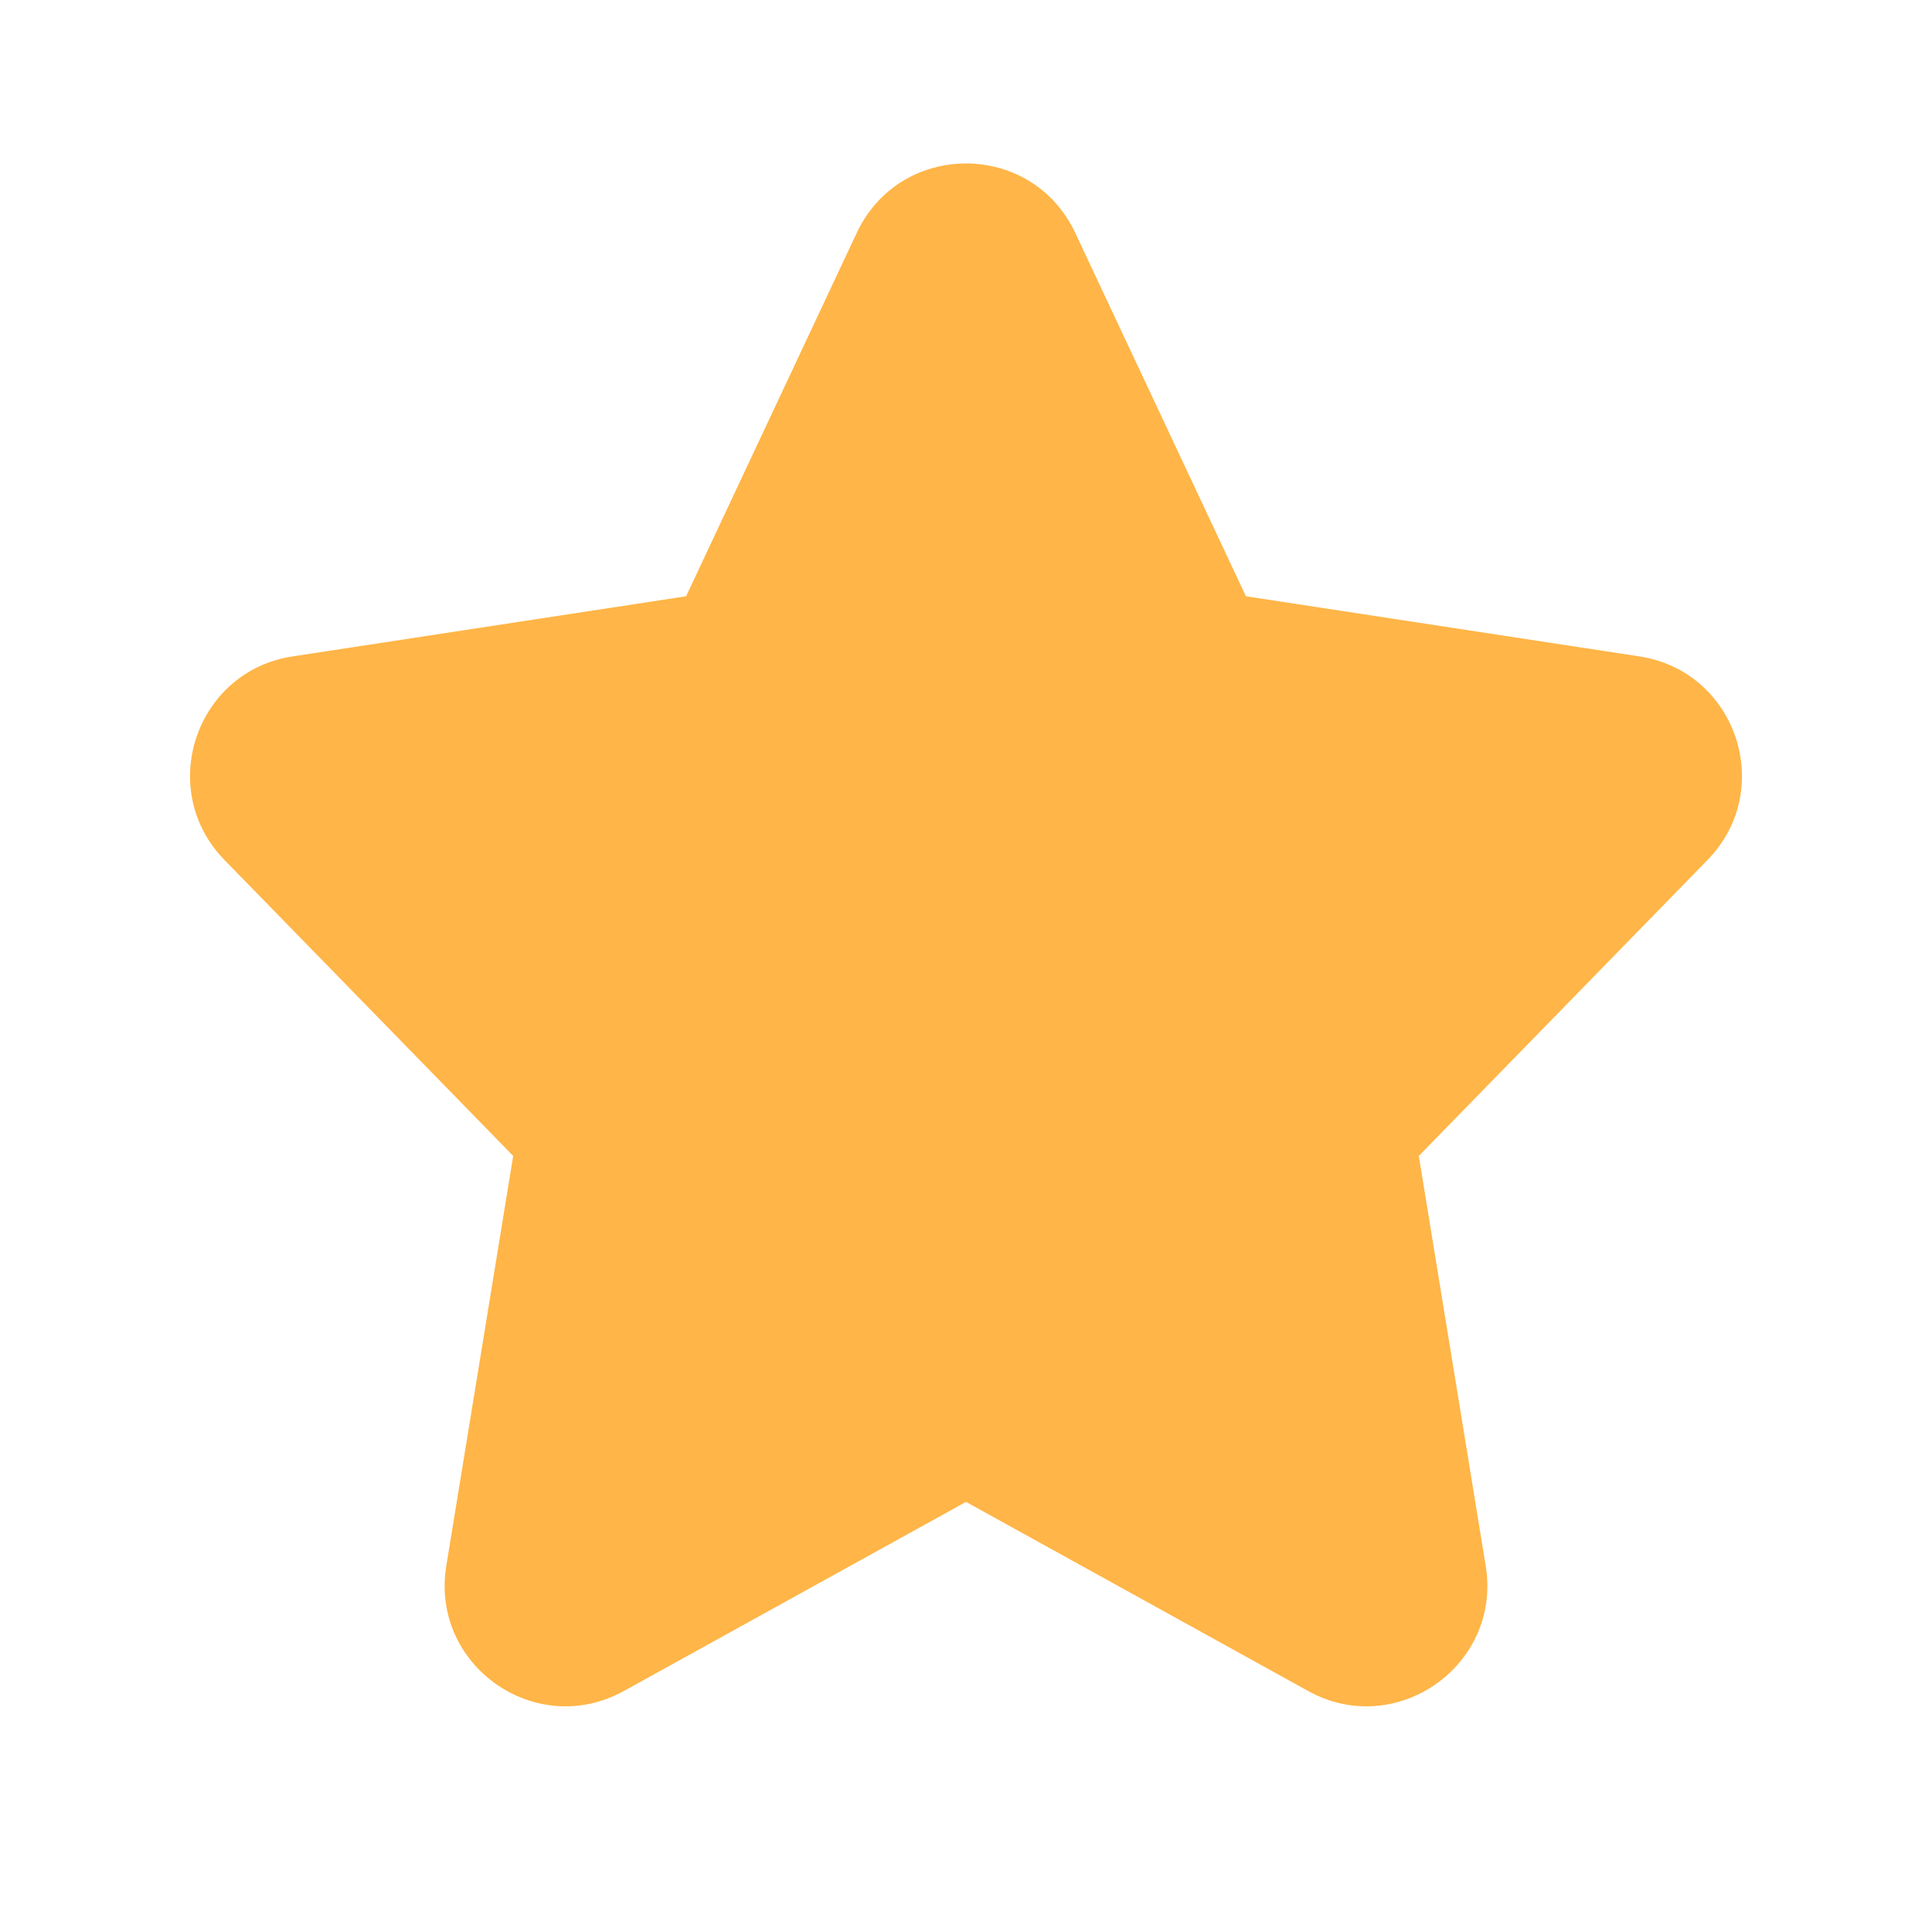
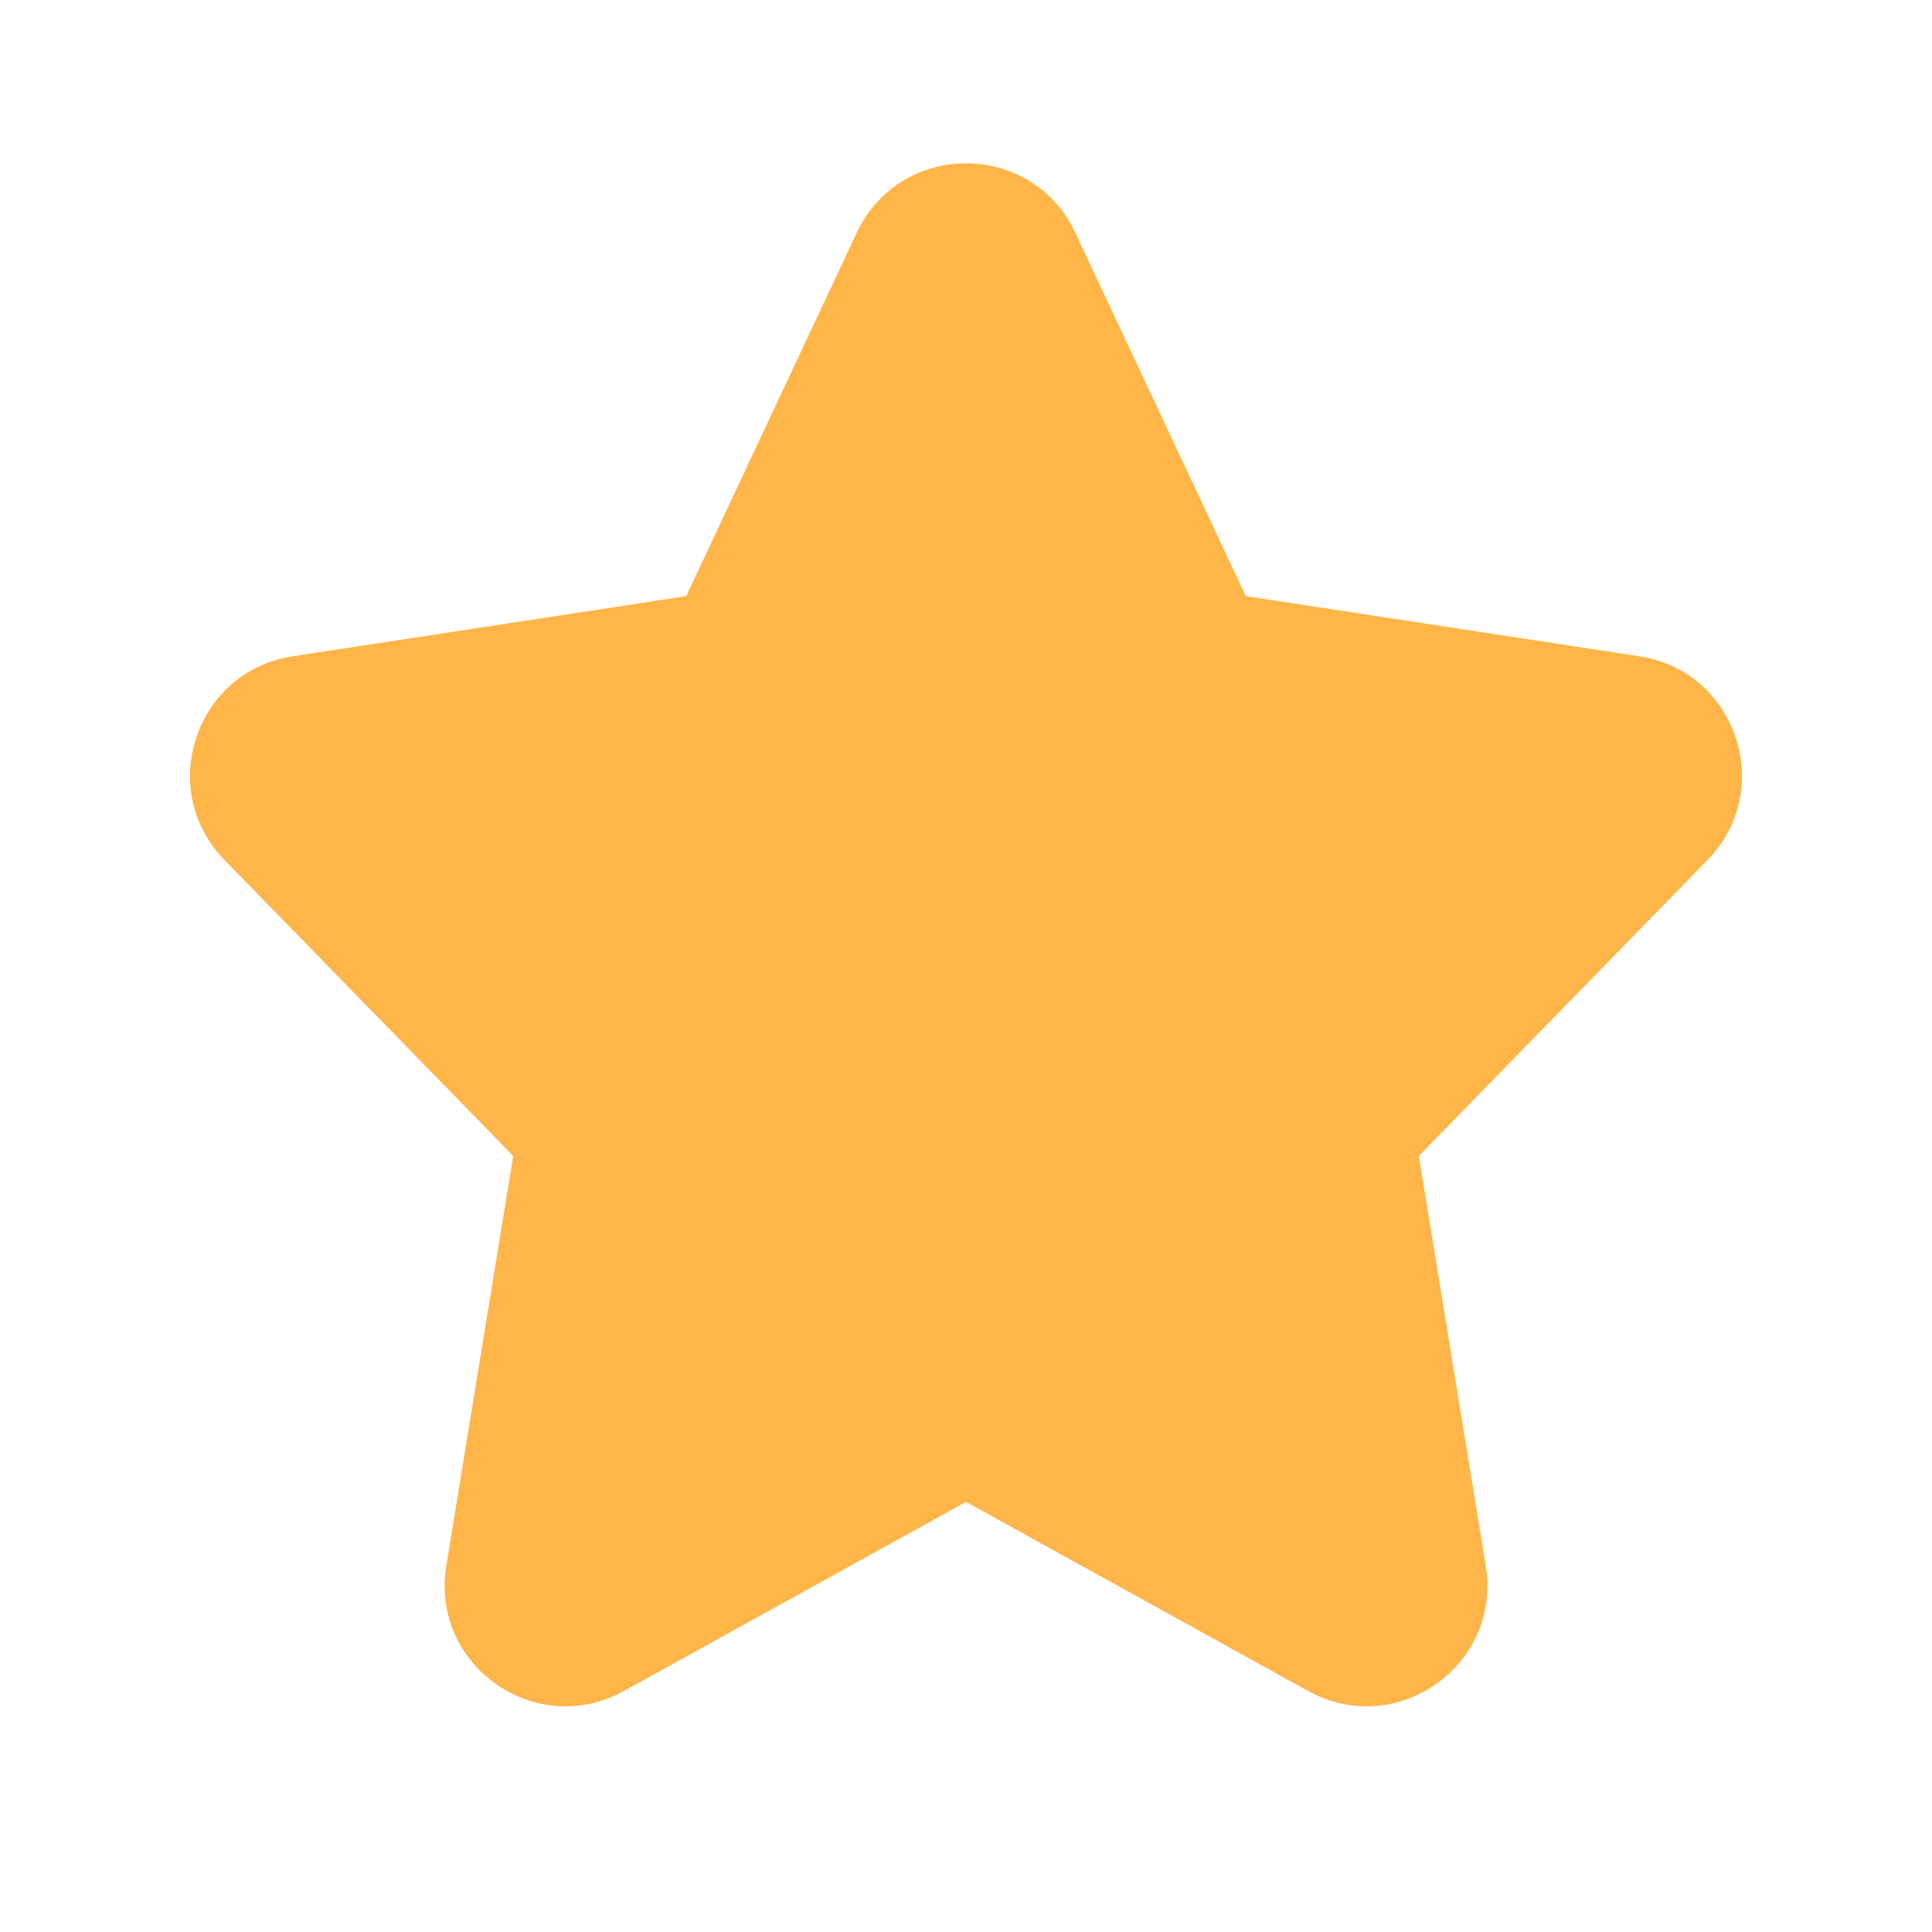
- <svg xmlns="http://www.w3.org/2000/svg" width="16" height="16" viewBox="0 0 16 16" fill="none">
-   <path fill-rule="evenodd" clip-rule="evenodd" d="M8 12.438L5.167 14.004C4.436 14.408 3.562 13.791 3.696 12.968L4.25 9.573L1.859 7.122C1.291 6.54 1.619 5.558 2.424 5.436L5.682 4.938L7.095 1.929C7.455 1.162 8.545 1.162 8.905 1.929L10.318 4.938L13.576 5.436C14.381 5.558 14.709 6.54 14.141 7.122L11.75 9.573L12.304 12.968C12.438 13.791 11.563 14.408 10.833 14.004L8 12.438Z" fill="#FFB547" />
+ <svg xmlns="http://www.w3.org/2000/svg" fill="none" height="16" viewBox="0 0 16 16" width="16">
+   <path clip-rule="evenodd" d="m8 12.438-2.833 1.566c-.731.404-1.605-.212-1.471-1.036l.554-3.395-2.391-2.451c-.568-.583-.24-1.564.565-1.687l3.259-.498 1.412-3.009c.36-.767 1.451-.767 1.81 0l1.412 3.009 3.259.498c.805.123 1.133 1.104.565 1.687l-2.391 2.451.554 3.395c.134.824-.74 1.44-1.471 1.036z" fill="#ffb547" fill-rule="evenodd" />
</svg>
